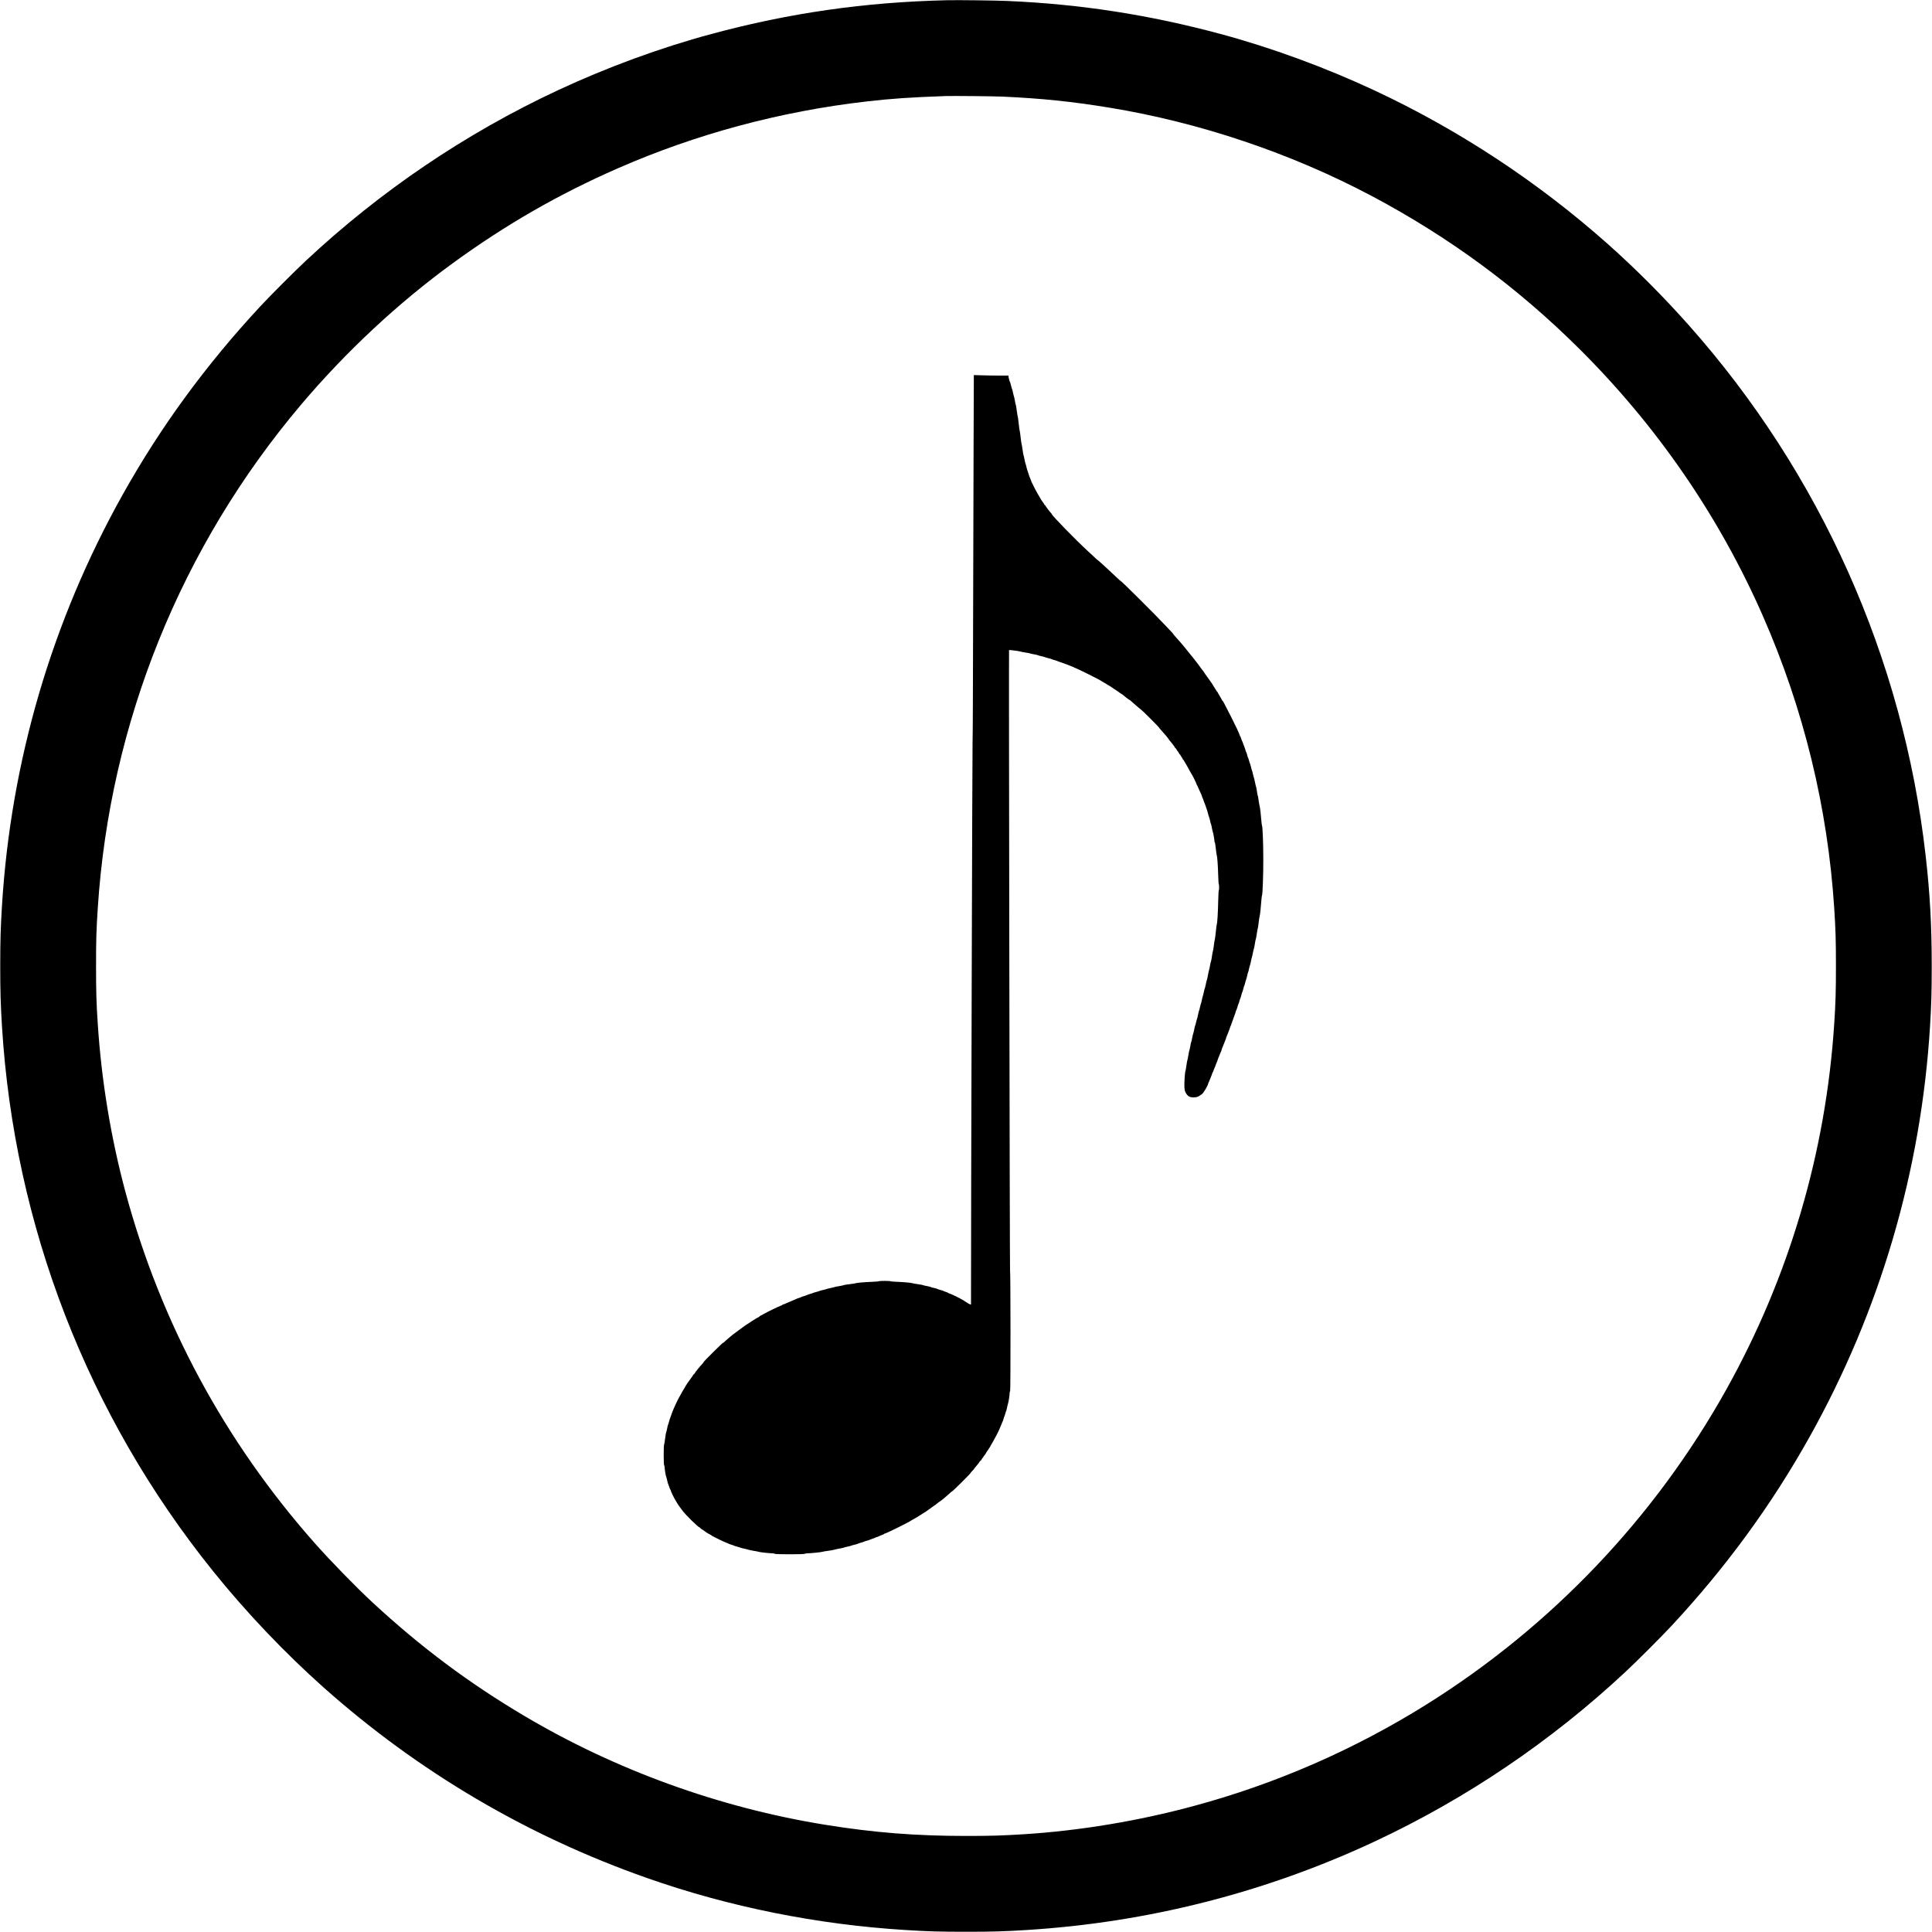
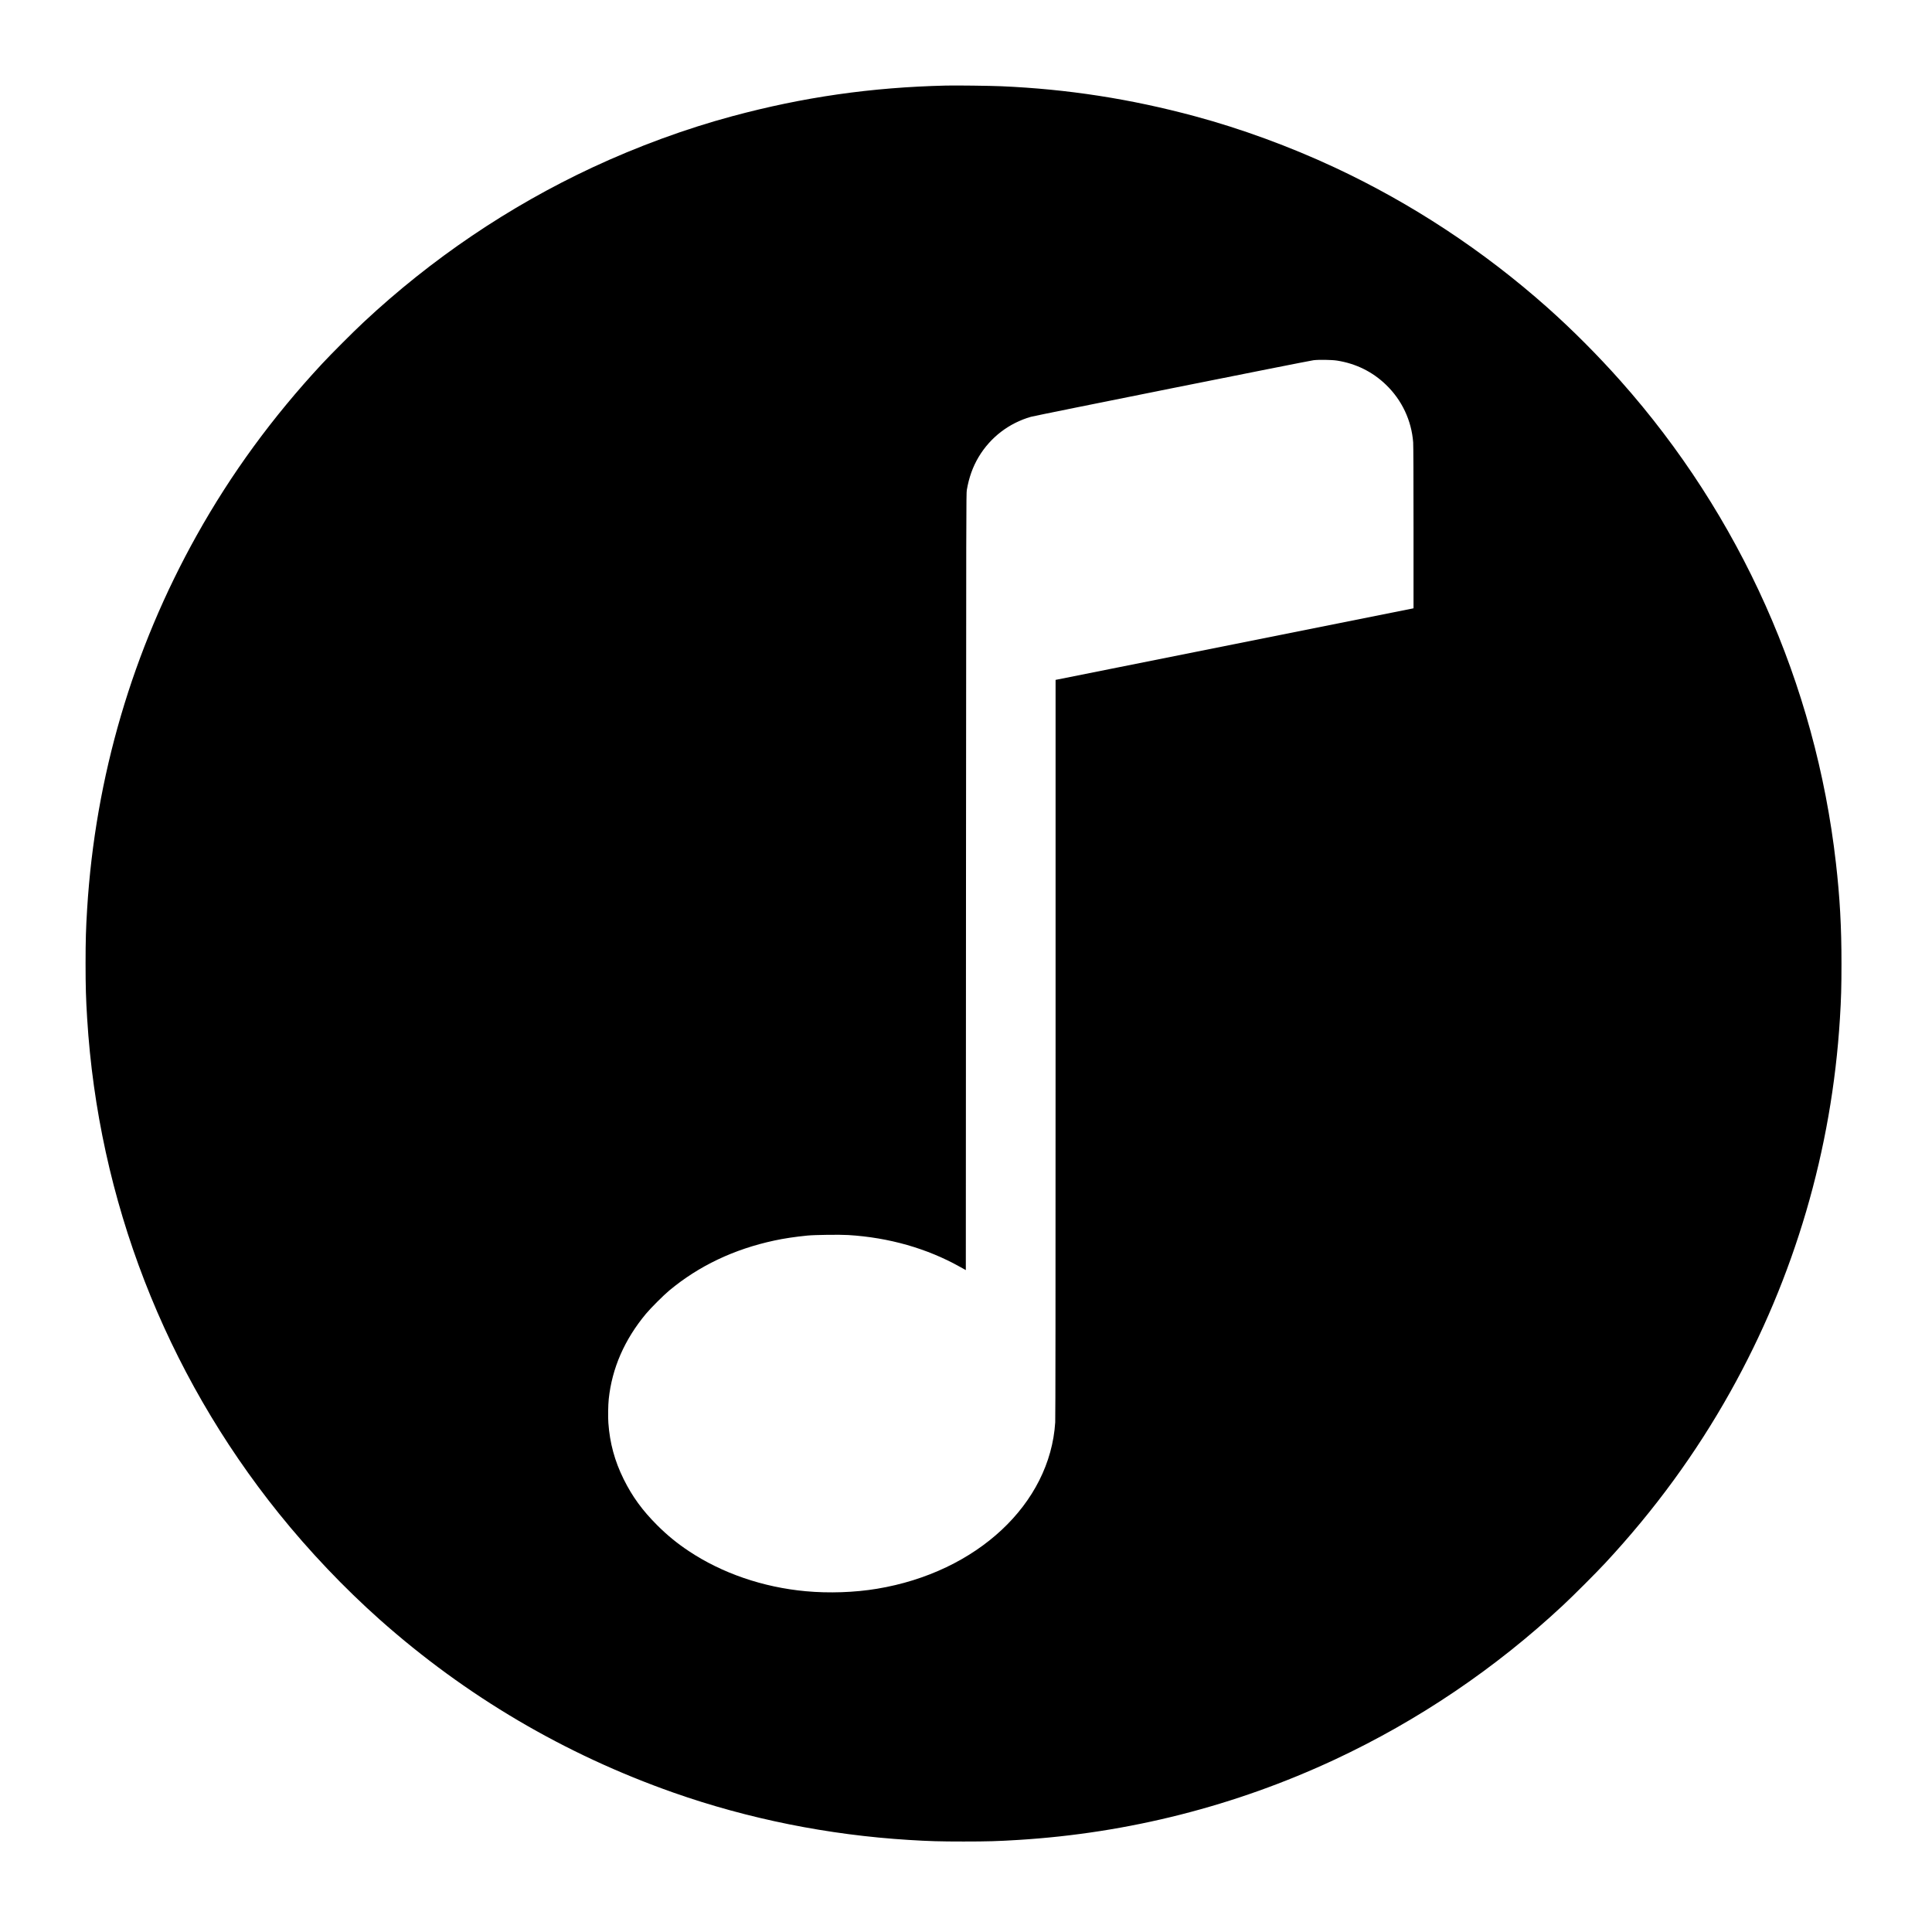
- <svg xmlns="http://www.w3.org/2000/svg" version="1.0" width="5000pt" height="5000pt" viewBox="0 0 5000 5000" preserveAspectRatio="xMidYMid meet">
-   <g transform="translate(0,5000) scale(0.1,-0.1)" fill="#000000" stroke="none">
-     <path d="M24500 49994 c-2124 -50 -4065 -328 -6090 -874 -1313 -353 -2698 -861 -3975 -1457 -2379 -1111 -4581 -2600 -6515 -4407 -296 -276 -922 -903 -1184 -1185 -1410 -1518 -2584 -3124 -3564 -4877 -1829 -3271 -2890 -6886 -3121 -10634 -35 -564 -45 -896 -45 -1560 0 -662 10 -993 45 -1560 317 -5160 2217 -10066 5458 -14095 863 -1073 1858 -2119 2871 -3021 2454 -2181 5262 -3836 8365 -4927 2121 -746 4402 -1205 6695 -1346 575 -36 881 -45 1560 -45 679 0 985 9 1560 45 3134 193 6177 966 9005 2286 2375 1109 4578 2598 6505 4398 302 282 926 906 1194 1194 1404 1510 2581 3120 3564 4877 1828 3266 2891 6889 3121 10634 35 564 44 897 44 1555 1 1045 -46 1893 -159 2875 -581 5093 -2720 9878 -6130 13716 -652 734 -1376 1460 -2084 2090 -1819 1617 -3865 2964 -6055 3987 -1274 595 -2664 1104 -3975 1457 -1844 497 -3628 773 -5515 855 -325 14 -1292 26 -1575 19z m1440 -2494 c1013 -46 1798 -127 2765 -285 2340 -383 4701 -1177 6795 -2287 1998 -1060 3766 -2360 5364 -3947 2022 -2008 3631 -4349 4763 -6931 1053 -2401 1675 -4953 1843 -7560 36 -571 44 -830 44 -1485 0 -657 -8 -943 -44 -1495 -217 -3336 -1167 -6557 -2793 -9470 -1853 -3321 -4527 -6130 -7757 -8150 -1875 -1172 -3899 -2055 -6030 -2630 -1435 -388 -2950 -639 -4395 -730 -583 -36 -856 -44 -1495 -44 -1305 0 -2390 86 -3650 290 -2732 442 -5418 1415 -7790 2822 -1428 847 -2674 1778 -3920 2932 -417 386 -1093 1079 -1500 1540 -2324 2627 -3977 5693 -4889 9065 -378 1401 -625 2892 -721 4370 -37 563 -44 823 -44 1495 -1 671 7 920 44 1495 310 4794 2153 9357 5264 13035 1160 1371 2511 2630 3926 3660 1368 996 2734 1781 4265 2452 2028 889 4211 1476 6440 1732 638 74 1144 108 2045 140 181 6 1246 -4 1470 -14z" />
-     <path d="M25197 38684 c-4 -885 -10 -3015 -13 -4734 -3 -1719 -9 -3134 -14 -3145 -6 -16 -42 -12550 -40 -14199 l0 -368 -27 7 c-15 3 -48 21 -73 40 -25 18 -67 45 -95 61 -27 15 -72 41 -100 56 -27 16 -70 38 -95 49 -25 11 -68 31 -95 44 -28 13 -63 27 -78 30 -15 4 -27 10 -27 14 0 4 -26 15 -57 25 -32 10 -62 22 -68 26 -5 5 -38 15 -71 24 -34 9 -74 22 -89 30 -16 8 -59 20 -97 27 -37 7 -68 16 -68 20 0 4 -44 15 -97 25 -54 9 -100 20 -103 24 -3 4 -61 15 -130 25 -69 9 -134 20 -145 25 -28 13 -211 29 -403 37 -89 3 -165 10 -168 15 -7 11 -291 11 -298 0 -3 -5 -79 -12 -168 -15 -194 -7 -405 -25 -433 -37 -11 -5 -83 -16 -160 -25 -77 -9 -144 -20 -150 -24 -5 -5 -59 -16 -119 -26 -60 -9 -117 -21 -125 -26 -9 -4 -54 -15 -101 -24 -47 -9 -89 -20 -95 -24 -5 -4 -48 -16 -95 -26 -47 -10 -90 -22 -95 -26 -6 -4 -42 -15 -80 -25 -39 -9 -74 -20 -80 -24 -5 -4 -37 -15 -70 -24 -33 -10 -78 -25 -100 -35 -22 -10 -56 -22 -75 -26 -19 -4 -44 -13 -55 -19 -11 -7 -47 -21 -80 -31 -33 -10 -62 -22 -65 -25 -3 -4 -23 -13 -45 -20 -22 -7 -56 -21 -75 -31 -19 -11 -38 -19 -42 -19 -4 0 -41 -16 -82 -35 -41 -19 -82 -35 -91 -35 -8 0 -15 -4 -15 -8 0 -4 -17 -14 -37 -21 -64 -21 -326 -148 -448 -217 -33 -18 -71 -39 -85 -46 -14 -7 -29 -18 -33 -25 -4 -7 -13 -13 -19 -13 -6 0 -35 -16 -64 -35 -29 -19 -55 -35 -59 -35 -3 0 -29 -17 -58 -38 -29 -21 -64 -45 -79 -53 -38 -20 -155 -103 -264 -186 -51 -40 -96 -73 -99 -73 -9 0 -259 -212 -268 -227 -4 -7 -14 -13 -22 -13 -16 0 -505 -484 -505 -500 0 -6 -18 -29 -40 -53 -63 -65 -190 -224 -190 -236 0 -6 -9 -16 -20 -23 -11 -7 -20 -17 -20 -21 0 -5 -23 -39 -50 -75 -69 -92 -138 -192 -152 -222 -7 -14 -23 -42 -36 -62 -25 -39 -49 -80 -79 -138 -10 -19 -20 -37 -23 -40 -3 -3 -13 -21 -23 -40 -10 -19 -24 -46 -32 -60 -18 -31 -95 -199 -120 -260 -10 -25 -23 -58 -30 -75 -7 -16 -18 -48 -25 -70 -6 -22 -18 -53 -25 -70 -7 -16 -21 -59 -30 -95 -9 -36 -20 -69 -24 -75 -5 -5 -16 -53 -26 -105 -10 -52 -22 -100 -27 -106 -4 -6 -15 -74 -24 -150 -9 -76 -21 -149 -27 -161 -15 -33 -14 -520 1 -535 7 -7 12 -27 12 -46 0 -48 30 -235 40 -247 4 -5 16 -48 26 -95 9 -47 20 -87 24 -90 3 -3 16 -38 29 -77 12 -40 26 -75 32 -78 5 -4 9 -14 9 -23 0 -16 101 -224 120 -247 4 -5 20 -32 35 -60 16 -27 43 -70 62 -95 18 -25 54 -73 80 -108 85 -117 416 -442 450 -442 4 0 14 -9 21 -20 7 -11 16 -20 22 -20 5 0 40 -23 77 -51 37 -28 82 -57 98 -65 52 -26 98 -53 104 -61 3 -5 26 -17 51 -28 25 -11 47 -22 50 -25 3 -3 25 -14 50 -25 25 -11 47 -22 50 -25 3 -3 25 -14 50 -24 44 -18 76 -32 170 -74 25 -11 65 -26 90 -33 25 -7 50 -16 55 -20 6 -4 39 -15 75 -24 36 -9 79 -23 95 -30 17 -6 68 -20 115 -29 47 -10 92 -21 101 -26 8 -4 65 -15 125 -25 60 -9 118 -21 129 -26 22 -10 289 -39 358 -39 24 0 48 -5 55 -12 17 -17 767 -17 784 0 7 7 35 12 63 12 78 0 367 29 390 40 11 5 76 16 145 25 69 9 134 20 145 25 11 5 72 18 135 30 63 11 124 25 135 30 11 5 56 17 100 26 44 9 85 20 90 24 6 4 44 15 85 24 41 10 79 21 85 26 5 4 39 16 75 25 36 9 70 20 75 25 6 5 39 16 75 25 36 9 70 20 75 25 6 4 35 15 65 24 30 10 67 24 82 32 14 8 31 14 38 14 7 0 33 10 59 23 25 13 65 29 89 37 23 7 42 17 42 22 0 4 7 8 15 8 33 0 660 311 685 339 3 3 21 14 40 23 19 10 55 30 80 45 25 16 60 37 79 48 18 11 69 44 113 72 43 29 81 53 84 53 3 0 42 28 87 63 45 34 92 67 104 74 12 6 53 36 90 66 37 30 73 56 79 58 16 5 230 187 262 221 14 16 31 28 38 28 15 0 484 466 484 481 0 6 18 28 40 49 22 21 40 41 40 44 0 4 34 46 75 95 41 48 75 93 75 99 0 6 11 19 25 28 14 9 25 21 25 27 0 5 25 42 55 82 30 39 55 75 55 78 0 4 22 38 48 75 26 37 54 78 61 92 18 37 42 77 84 148 39 64 157 294 157 307 0 4 11 28 24 54 12 26 29 65 36 86 7 22 18 49 25 60 7 11 18 43 25 70 7 28 16 55 20 60 5 6 16 39 25 75 10 36 21 70 26 75 4 6 14 48 23 95 10 47 21 94 26 105 11 24 40 217 40 267 0 19 5 39 12 46 14 14 12 3104 -2 3131 -8 15 -34 16041 -26 16048 6 6 260 -27 281 -36 11 -5 72 -17 135 -27 63 -9 120 -20 125 -24 6 -4 56 -16 113 -25 56 -10 102 -21 102 -25 0 -3 30 -12 68 -19 37 -8 81 -19 97 -26 17 -8 64 -21 105 -31 41 -10 77 -20 80 -24 3 -4 37 -15 75 -25 39 -10 72 -22 75 -25 3 -3 25 -12 50 -19 25 -7 59 -19 75 -26 17 -7 55 -21 85 -31 30 -9 64 -22 75 -29 11 -6 40 -18 65 -26 25 -7 47 -16 50 -19 3 -3 21 -12 40 -19 61 -24 129 -56 350 -166 248 -123 294 -148 373 -198 31 -20 60 -37 63 -37 3 0 29 -16 58 -35 29 -19 56 -35 60 -35 3 0 37 -22 75 -50 38 -27 72 -50 76 -50 3 0 39 -25 80 -55 40 -30 76 -55 80 -55 5 0 15 -7 24 -15 29 -28 169 -135 176 -135 4 0 17 -9 29 -19 115 -103 277 -241 282 -241 11 0 454 -443 454 -453 0 -5 26 -37 58 -71 82 -89 202 -232 202 -242 0 -5 9 -17 20 -29 35 -35 140 -174 140 -185 0 -6 7 -13 15 -16 8 -4 15 -10 15 -15 0 -6 18 -34 40 -63 22 -29 40 -58 40 -64 0 -7 5 -12 10 -12 6 0 14 -10 19 -22 5 -13 21 -38 35 -57 14 -19 26 -41 26 -48 0 -8 7 -16 15 -19 8 -4 15 -10 15 -15 0 -5 12 -28 27 -52 15 -23 34 -53 41 -67 7 -14 28 -52 47 -85 19 -33 42 -76 52 -95 10 -19 20 -37 23 -40 16 -16 109 -200 127 -250 8 -25 18 -47 22 -50 4 -3 15 -25 25 -50 27 -65 56 -130 77 -172 11 -20 19 -42 19 -48 0 -5 9 -29 19 -53 11 -23 28 -67 37 -97 10 -30 23 -64 29 -75 7 -11 18 -42 25 -70 7 -27 17 -55 21 -60 4 -6 17 -51 29 -100 13 -50 26 -92 29 -95 4 -3 15 -43 25 -90 10 -47 21 -89 26 -95 4 -5 15 -52 24 -104 10 -51 21 -101 26 -110 10 -18 40 -194 40 -234 0 -14 4 -27 9 -29 6 -1 17 -73 26 -158 9 -85 20 -164 25 -175 13 -31 30 -268 37 -518 3 -125 10 -230 15 -233 11 -7 11 -151 0 -158 -5 -3 -12 -128 -15 -278 -6 -294 -23 -571 -37 -603 -5 -11 -16 -98 -25 -194 -10 -96 -21 -182 -25 -190 -5 -9 -16 -79 -25 -156 -10 -77 -21 -144 -25 -150 -4 -5 -16 -66 -25 -135 -10 -69 -21 -130 -26 -135 -4 -6 -15 -53 -24 -105 -8 -52 -20 -104 -25 -115 -5 -11 -18 -74 -30 -140 -12 -66 -25 -124 -30 -130 -4 -5 -15 -50 -24 -100 -10 -49 -21 -94 -25 -100 -4 -5 -16 -50 -26 -100 -10 -49 -21 -94 -25 -100 -4 -5 -15 -50 -25 -100 -10 -49 -21 -94 -25 -100 -4 -5 -15 -46 -24 -90 -10 -44 -21 -87 -26 -96 -5 -9 -16 -56 -26 -105 -9 -49 -20 -93 -24 -99 -4 -5 -16 -46 -25 -90 -10 -44 -21 -84 -25 -90 -4 -5 -15 -50 -24 -99 -10 -49 -21 -96 -26 -105 -5 -9 -16 -59 -26 -111 -9 -52 -20 -97 -24 -100 -3 -3 -15 -52 -24 -110 -10 -58 -22 -109 -26 -115 -4 -5 -15 -62 -25 -125 -10 -63 -21 -119 -25 -125 -5 -5 -16 -71 -26 -145 -10 -74 -21 -137 -25 -140 -12 -10 -32 -296 -27 -400 5 -89 9 -113 33 -156 48 -93 100 -124 204 -124 72 0 123 15 160 45 16 14 33 25 38 25 8 0 63 57 63 66 0 2 13 23 30 46 32 44 90 160 90 181 0 7 6 21 13 32 7 11 19 38 26 60 7 22 24 64 37 93 13 29 24 58 24 65 0 7 6 21 14 32 7 11 21 45 31 75 10 30 21 57 24 60 4 3 13 25 20 50 8 25 19 54 26 65 7 11 20 47 30 80 10 33 24 69 31 80 6 11 17 38 24 60 7 22 19 49 26 60 6 11 15 36 19 55 4 19 16 53 27 75 11 22 26 60 34 85 9 25 24 64 35 87 10 24 19 48 19 55 0 7 6 24 13 38 7 14 22 50 32 80 11 30 22 60 26 65 3 6 14 37 25 70 10 33 21 62 24 65 3 3 14 32 24 65 11 33 22 65 26 70 3 6 12 30 19 55 7 25 21 63 31 85 10 22 21 56 25 75 4 19 13 44 20 56 7 11 21 49 30 85 10 35 21 69 25 74 5 6 16 39 25 75 10 36 21 70 26 75 4 6 15 42 24 80 10 39 21 75 26 81 5 6 16 42 25 80 8 38 19 73 24 79 5 6 15 40 24 77 9 37 20 76 25 85 5 10 17 54 27 98 9 44 20 85 24 90 4 6 15 46 24 90 10 44 21 87 26 96 5 9 16 56 25 105 9 49 21 98 26 109 4 11 16 58 24 105 9 47 20 94 25 105 5 11 17 70 26 130 9 61 20 115 24 120 4 6 16 69 26 140 10 72 21 132 24 135 4 3 15 73 24 155 10 83 22 159 27 170 8 20 33 251 45 425 4 52 10 100 14 105 16 21 35 520 34 930 0 409 -17 859 -34 880 -4 6 -10 51 -14 100 -11 156 -37 379 -46 400 -5 11 -16 76 -26 145 -9 69 -20 130 -24 135 -4 6 -11 35 -14 65 -10 76 -26 161 -37 185 -4 11 -15 60 -24 108 -9 49 -20 96 -25 105 -5 10 -16 53 -26 97 -9 44 -20 85 -24 90 -4 6 -16 46 -26 90 -10 44 -21 82 -24 85 -4 3 -15 37 -25 75 -10 39 -21 72 -25 75 -4 3 -15 38 -25 78 -10 39 -22 72 -26 72 -4 0 -10 17 -14 38 -3 20 -15 55 -25 77 -10 22 -26 65 -36 95 -9 30 -23 64 -29 75 -7 11 -19 41 -26 68 -7 26 -16 47 -20 47 -4 0 -10 12 -13 28 -4 15 -18 50 -31 77 -13 28 -33 73 -45 100 -27 63 -244 494 -287 572 -18 32 -42 77 -53 101 -12 23 -24 42 -28 42 -4 0 -13 12 -19 28 -7 15 -30 56 -52 92 -23 36 -48 80 -56 98 -8 17 -20 32 -25 32 -6 0 -10 5 -10 12 0 6 -11 25 -24 42 -13 17 -33 49 -45 71 -24 46 -83 132 -173 255 -35 47 -69 95 -75 108 -7 13 -31 46 -53 72 -22 26 -46 59 -53 72 -15 29 -306 397 -421 533 -14 17 -43 50 -63 75 -21 25 -77 88 -125 141 -49 53 -88 100 -88 104 0 4 -24 33 -54 64 -30 31 -92 97 -138 146 -220 238 -1141 1155 -1160 1155 -4 0 -45 36 -90 79 -172 164 -491 456 -503 461 -7 3 -37 28 -66 56 -30 29 -119 111 -199 185 -304 278 -930 921 -930 954 0 4 -9 17 -21 29 -35 35 -139 173 -139 184 0 5 -7 12 -15 16 -8 3 -15 10 -15 15 0 6 -22 40 -50 77 -27 37 -50 71 -50 76 0 4 -12 26 -26 48 -27 40 -49 79 -81 140 -10 19 -20 37 -23 40 -3 3 -14 25 -25 50 -11 25 -22 47 -25 50 -3 3 -14 25 -25 50 -11 25 -22 47 -25 50 -3 3 -12 25 -19 50 -8 25 -20 54 -26 65 -7 11 -22 54 -34 95 -12 41 -26 82 -30 91 -5 8 -16 49 -26 90 -9 40 -20 81 -25 90 -5 9 -16 56 -25 105 -9 49 -20 96 -24 104 -5 9 -16 74 -26 145 -9 72 -21 137 -25 146 -5 9 -16 90 -26 180 -10 90 -21 166 -24 169 -4 3 -15 84 -25 180 -10 96 -21 180 -25 185 -4 6 -15 73 -25 149 -9 77 -21 146 -25 155 -5 9 -16 59 -25 111 -9 52 -20 104 -25 115 -5 11 -16 56 -25 99 -8 44 -19 84 -24 90 -4 6 -16 47 -26 91 -10 44 -21 82 -25 85 -9 7 -40 121 -40 148 l0 22 -238 0 c-132 0 -333 3 -449 7 l-210 6 -6 -1609z" />
+ <svg xmlns="http://www.w3.org/2000/svg" version="1.0" width="5500pt" height="5500pt" viewBox="0 0 5500 5500" preserveAspectRatio="xMidYMid meet">
+   <g transform="translate(0,5500) scale(0.1,-0.1)" fill="#000000" stroke="none">
+     <path d="M26930 52564 c-2124 -50 -4065 -328 -6090 -874 -1313 -353 -2698 -861 -3975 -1457 -2379 -1111 -4581 -2600 -6515 -4407 -296 -276 -922 -903 -1184 -1185 -1410 -1518 -2584 -3124 -3564 -4877 -1829 -3271 -2890 -6886 -3121 -10634 -35 -564 -45 -896 -45 -1560 0 -662 10 -993 45 -1560 317 -5160 2217 -10066 5458 -14095 863 -1073 1858 -2119 2871 -3021 2454 -2181 5262 -3836 8365 -4927 2121 -746 4402 -1205 6695 -1346 575 -36 881 -45 1560 -45 679 0 985 9 1560 45 3134 193 6177 966 9005 2286 2375 1109 4578 2598 6505 4398 302 282 926 906 1194 1194 1404 1510 2581 3120 3564 4877 1828 3266 2891 6889 3121 10634 35 564 44 897 44 1555 1 1045 -46 1893 -159 2875 -581 5093 -2720 9878 -6130 13716 -652 734 -1376 1460 -2084 2090 -1819 1617 -3865 2964 -6055 3987 -1274 595 -2664 1104 -3975 1457 -1844 497 -3628 773 -5515 855 -325 14 -1292 26 -1575 19z m11130 -7829 c539 -84 1012 -317 1398 -690 452 -436 724 -1014 772 -1637 6 -84 10 -975 10 -2429 l0 -2296 -47 -10 c-27 -6 -2319 -464 -5095 -1019 l-5048 -1009 0 -10485 c0 -7133 -3 -10538 -10 -10650 -147 -2323 -2228 -4267 -5075 -4739 -633 -105 -1366 -131 -2025 -70 -1216 111 -2385 512 -3330 1142 -335 222 -617 454 -896 732 -428 427 -714 820 -961 1319 -255 517 -393 1023 -434 1596 -13 176 -7 512 11 685 93 876 448 1690 1060 2425 136 163 500 527 665 664 840 699 1838 1173 2986 1420 282 61 585 106 944 142 215 21 918 30 1165 15 1157 -71 2241 -380 3185 -909 l160 -89 5 11051 c5 10556 6 11056 23 11156 61 356 170 661 337 941 334 558 861 963 1487 1143 140 40 7880 1590 8045 1611 148 19 521 13 668 -10z" />
  </g>
</svg>
